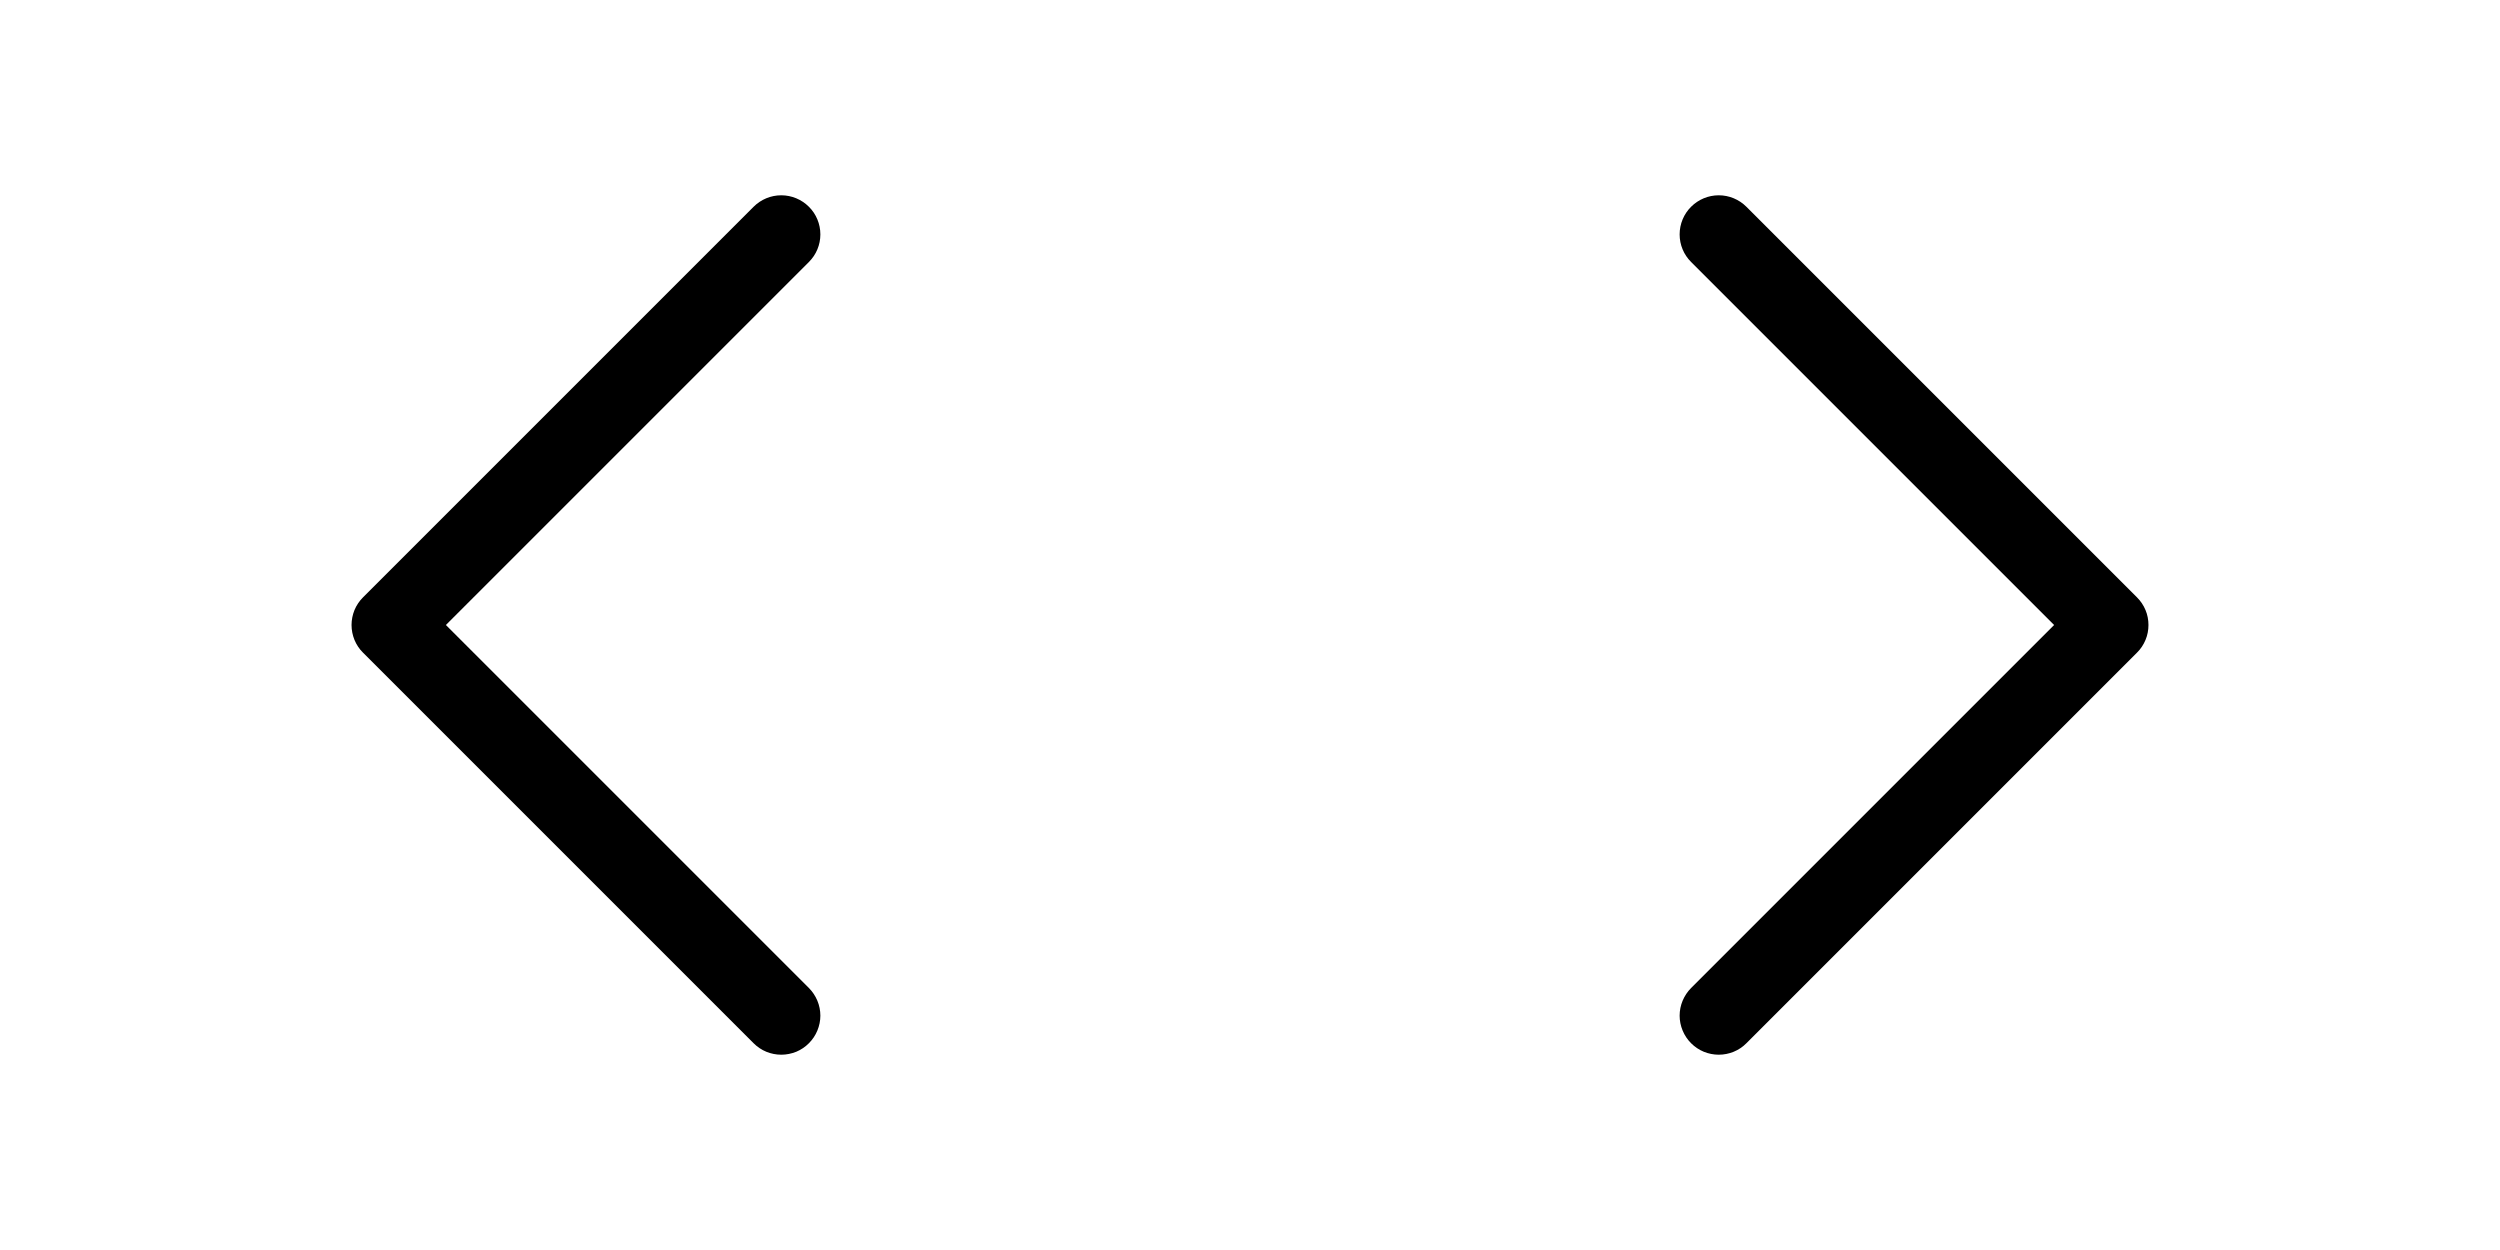
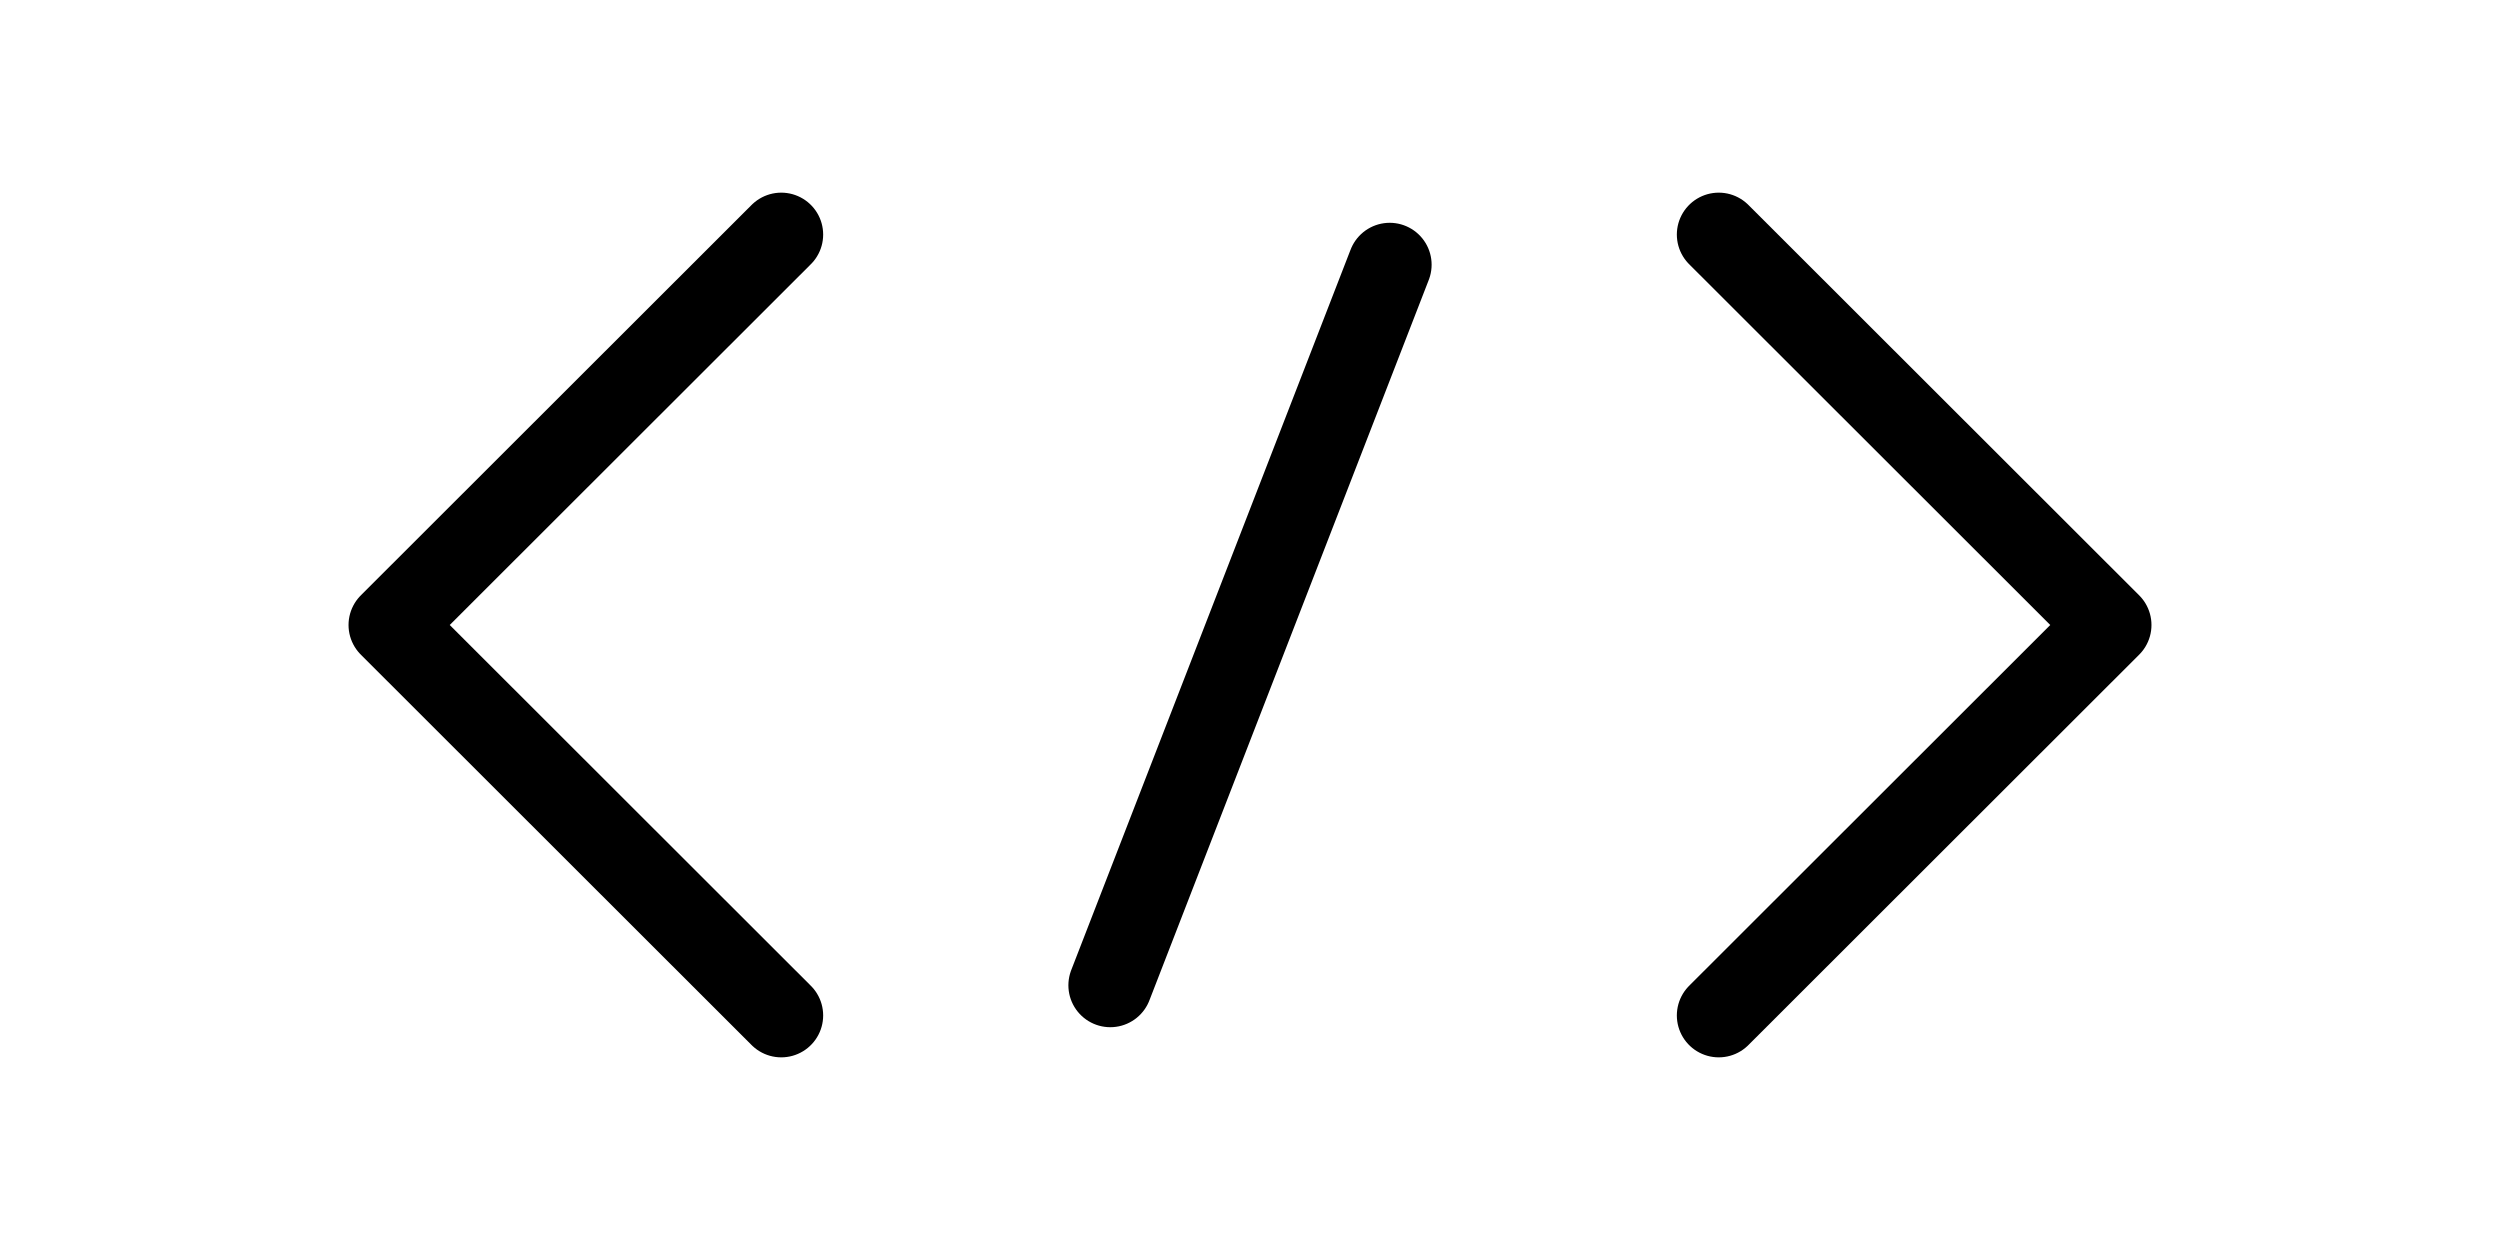
- <svg xmlns="http://www.w3.org/2000/svg" width="34" height="17" viewBox="0 0 34 17" fill="none">
-   <path d="M29.063 8.876L23.751 14.188C23.702 14.238 23.643 14.277 23.578 14.304C23.514 14.33 23.445 14.344 23.375 14.344C23.305 14.344 23.236 14.33 23.172 14.304C23.107 14.277 23.049 14.238 22.999 14.188C22.95 14.139 22.911 14.081 22.884 14.016C22.857 13.951 22.843 13.882 22.843 13.813C22.843 13.743 22.857 13.674 22.884 13.609C22.911 13.545 22.95 13.486 22.999 13.437L27.936 8.5L22.999 3.563C22.899 3.464 22.843 3.329 22.843 3.188C22.843 3.047 22.899 2.911 22.999 2.812C23.099 2.712 23.234 2.656 23.375 2.656C23.516 2.656 23.651 2.712 23.751 2.812L29.063 8.124C29.113 8.174 29.152 8.232 29.179 8.297C29.206 8.361 29.219 8.43 29.219 8.5C29.219 8.57 29.206 8.639 29.179 8.703C29.152 8.768 29.113 8.827 29.063 8.876Z" fill="currentColor" />
-   <path d="M11.001 13.437C11.05 13.486 11.089 13.545 11.116 13.609C11.143 13.674 11.157 13.743 11.157 13.813C11.157 13.882 11.143 13.951 11.116 14.016C11.089 14.081 11.05 14.139 11.001 14.188C10.952 14.238 10.893 14.277 10.829 14.304C10.764 14.33 10.695 14.344 10.625 14.344C10.555 14.344 10.486 14.33 10.422 14.304C10.357 14.277 10.299 14.238 10.249 14.188L4.937 8.876C4.887 8.827 4.848 8.768 4.821 8.703C4.795 8.639 4.781 8.57 4.781 8.5C4.781 8.43 4.795 8.361 4.821 8.297C4.848 8.232 4.887 8.174 4.937 8.124L10.249 2.812C10.349 2.712 10.484 2.656 10.625 2.656C10.766 2.656 10.901 2.712 11.001 2.812C11.101 2.911 11.157 3.047 11.157 3.188C11.157 3.329 11.101 3.464 11.001 3.563L6.064 8.5L11.001 13.437Z" fill="currentColor" />
+ <svg xmlns="http://www.w3.org/2000/svg" width="34" height="17" viewBox="0 0 34 17" fill="none" stroke="currentColor" stroke-width="1.14" stroke-linecap="round" stroke-linejoin="round">
+   <path d="M10.625 3.19 5.31 8.5l5.315 5.31" />
+   <path d="M23.375 3.19 28.69 8.5l-5.315 5.31" />
+   <path d="M18.9 3.6 15.1 13.4" />
</svg>
